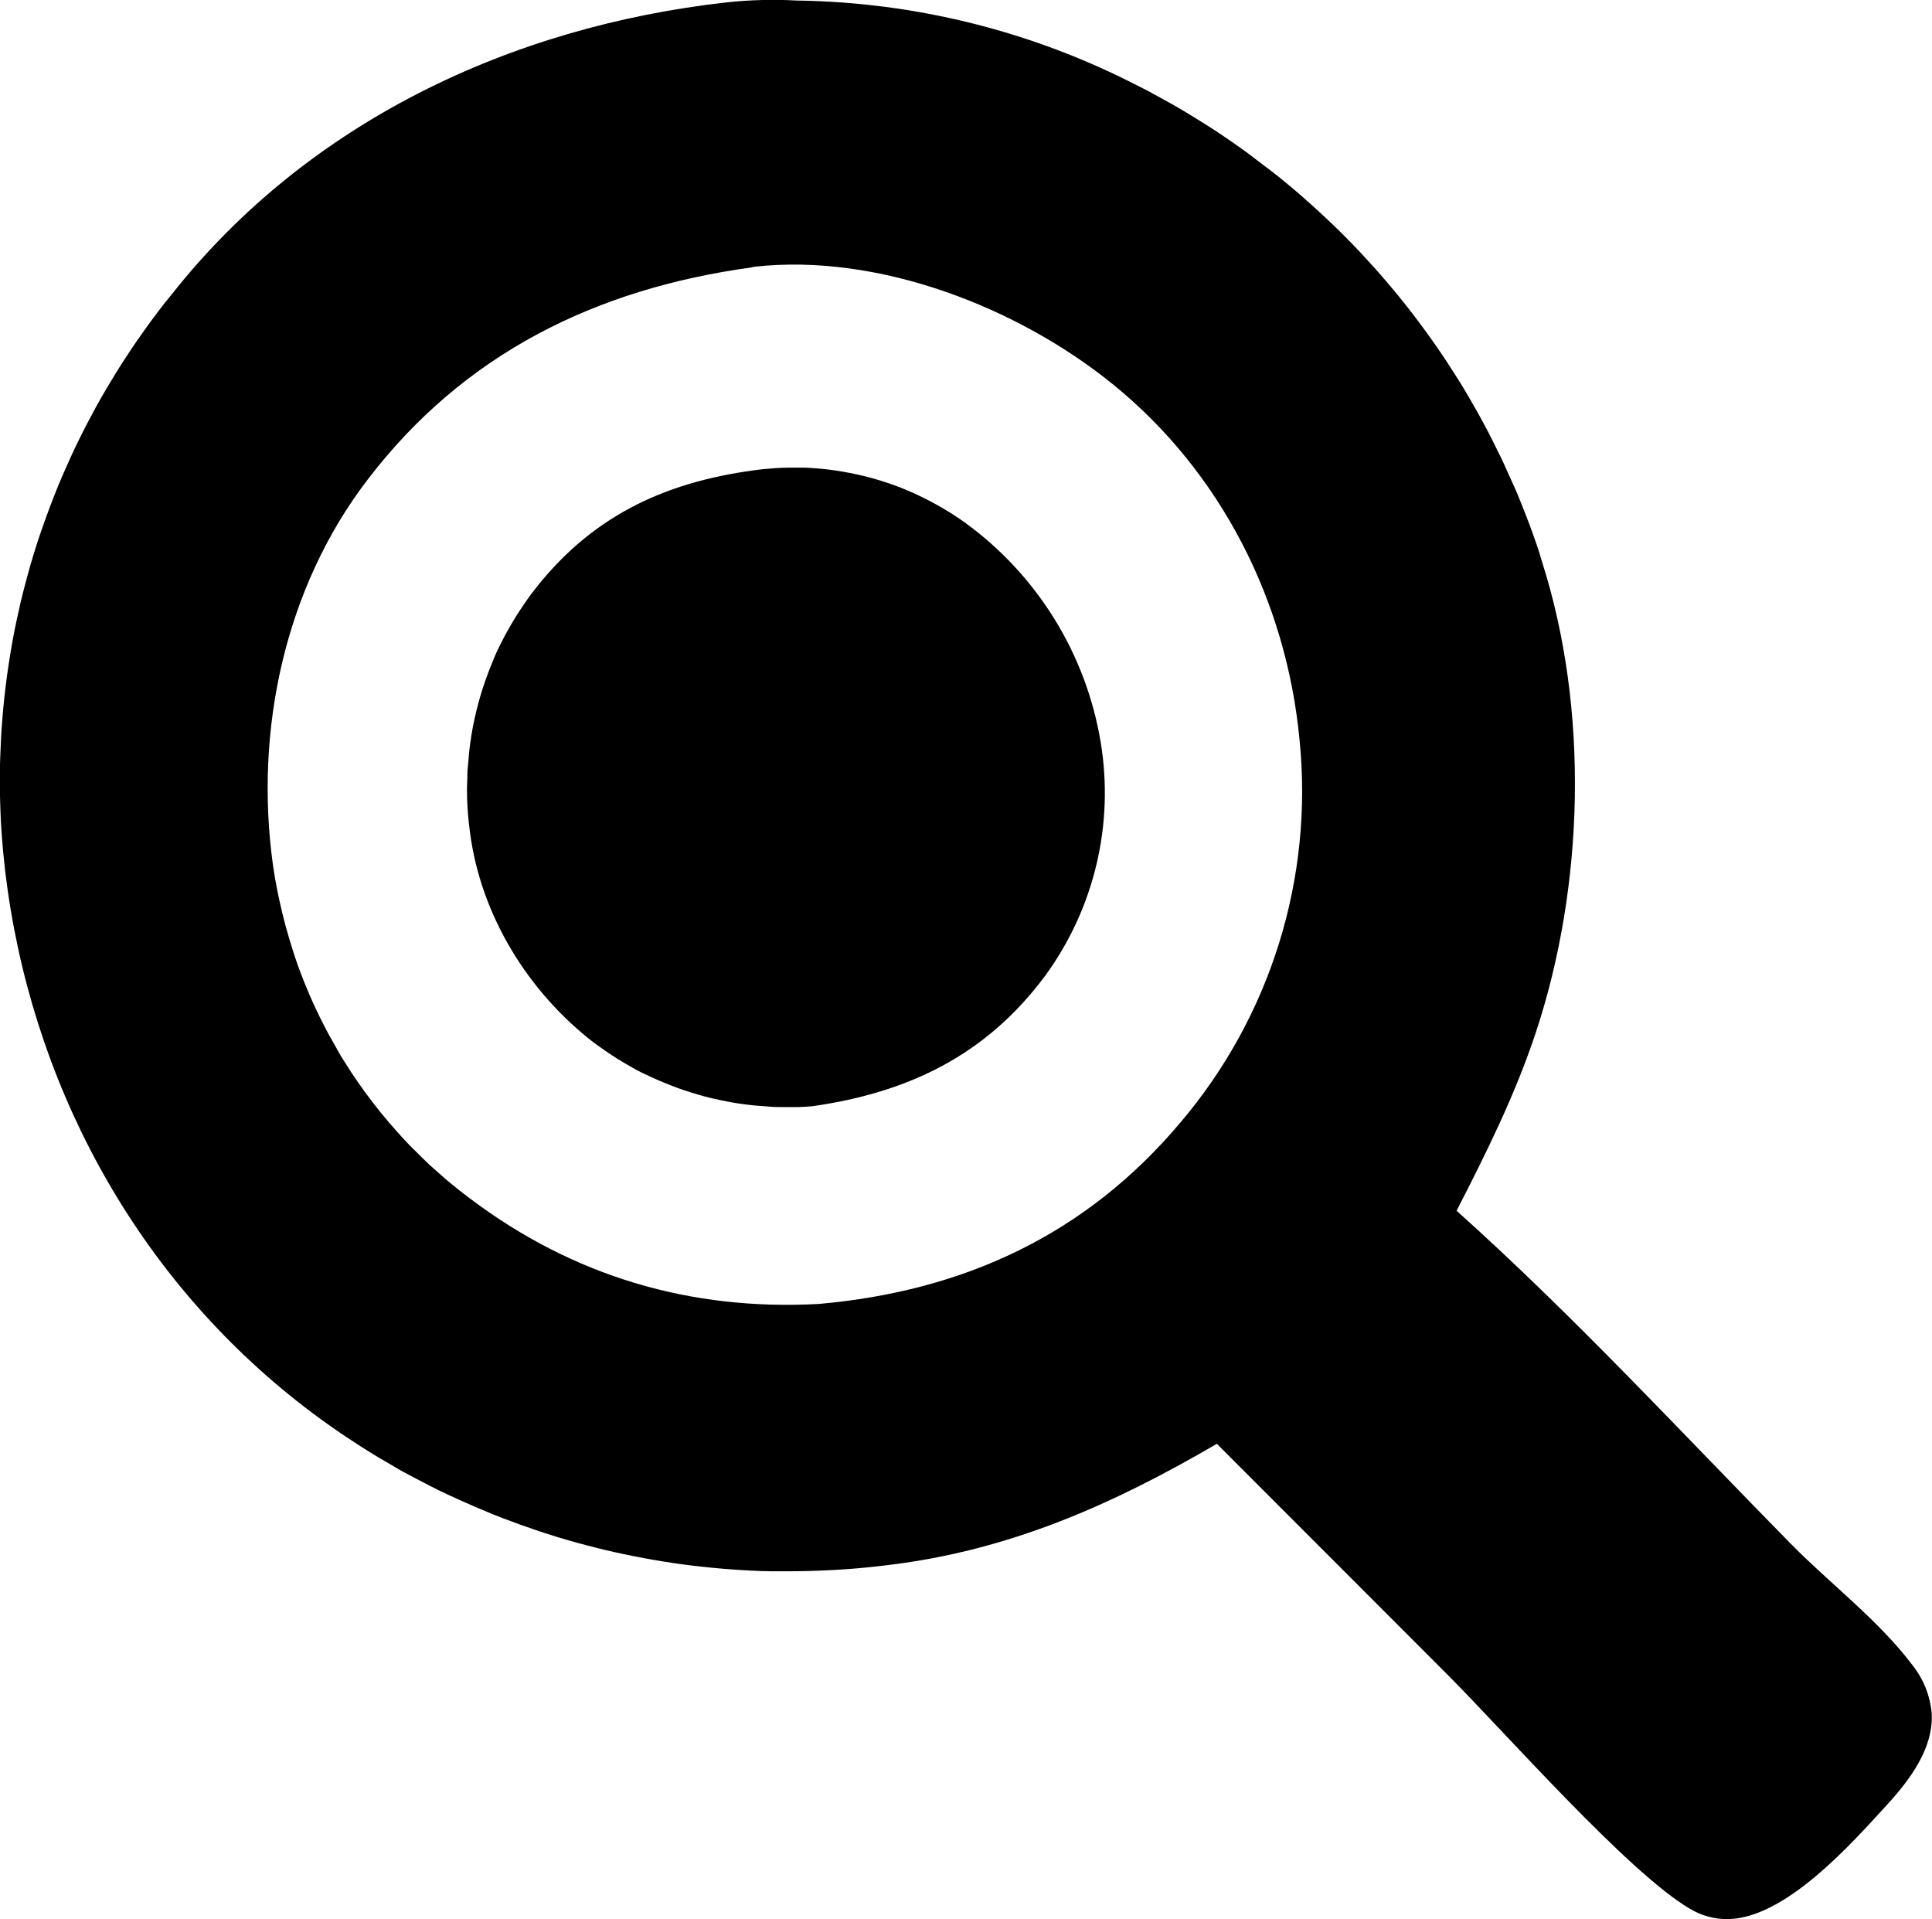
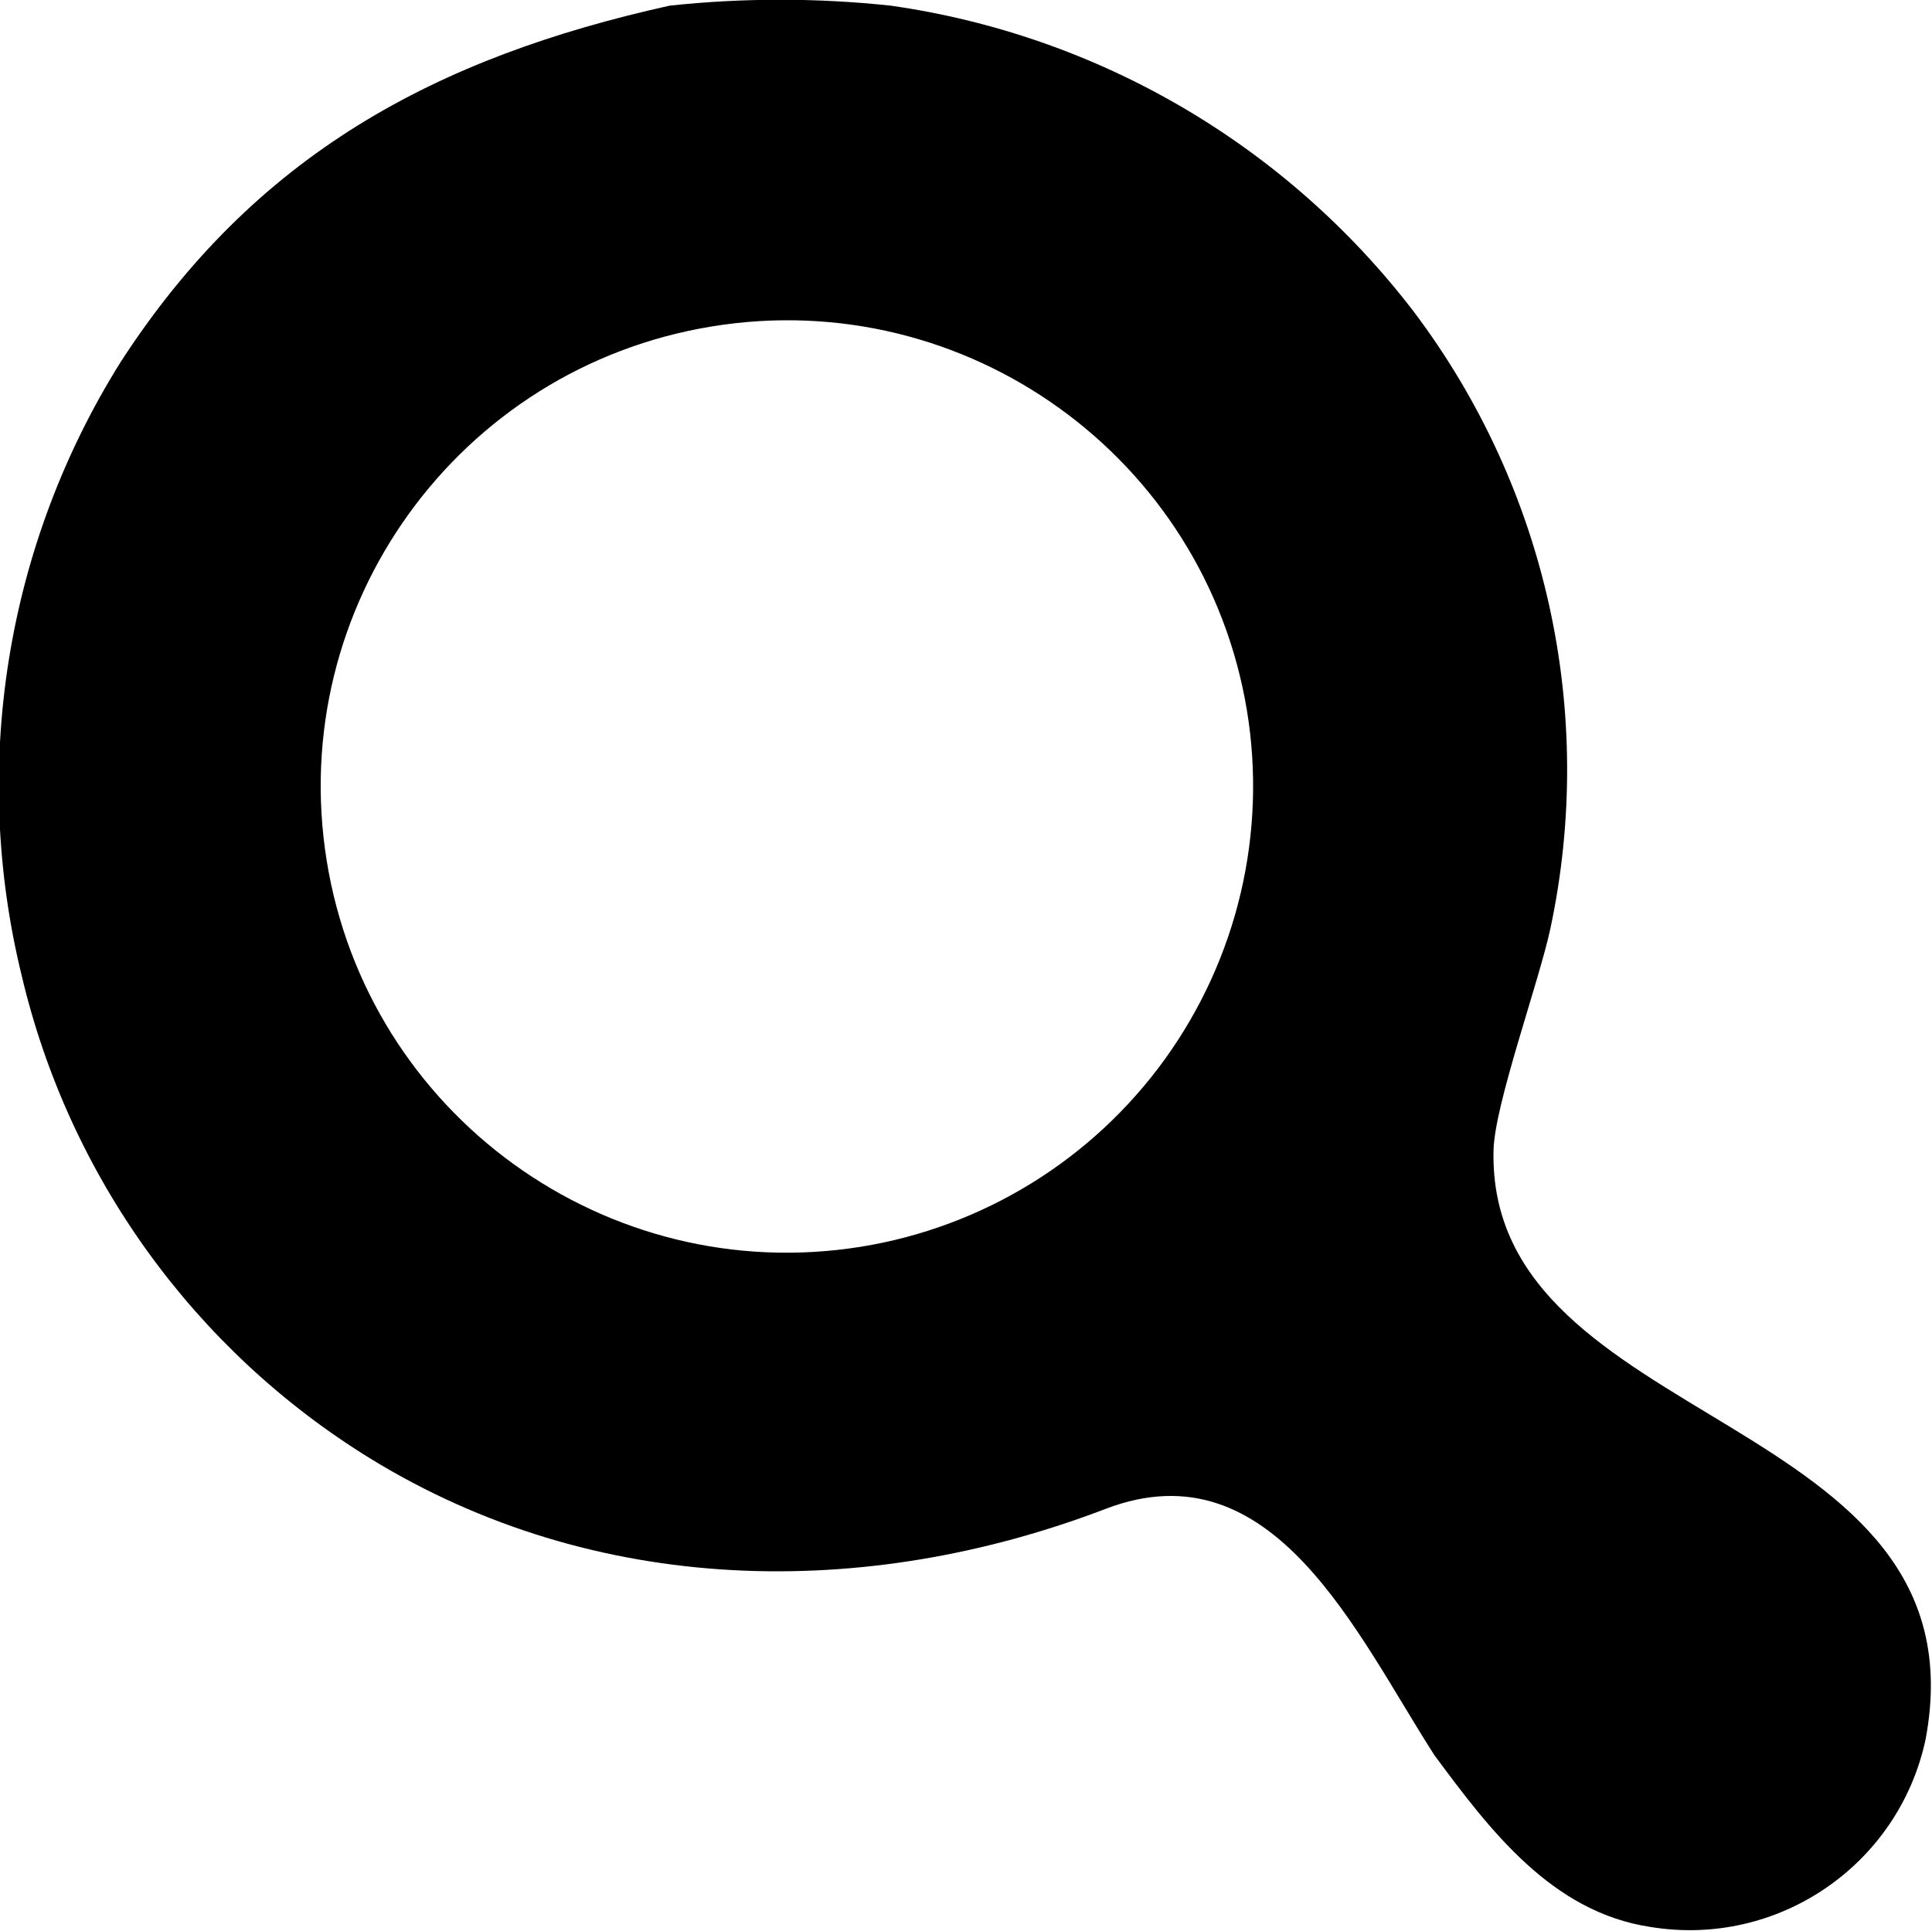
- <svg xmlns="http://www.w3.org/2000/svg" id="Слой_1" data-name="Слой 1" viewBox="0 0 320.76 318.56">
+ <svg xmlns="http://www.w3.org/2000/svg" id="aadcd647-c2a9-43b0-8288-783367238b68" data-name="Слой 1" viewBox="0 0 48.03 48">
  <defs>
    <style>
-       .cls-1 {
+       .a4bb68df-6e73-4ecb-bdd3-e6ec0ea19e8b {
        fill: currentColor;
+         fill-rule: evenodd;
      }
    </style>
  </defs>
-   <path class="cls-1" d="M472.17,353.69a71.25,71.25,0,0,1,11.78-.32,127.26,127.26,0,0,1,56.52,14.1c1,.5,2,1,2.95,1.54s1.94,1.06,2.91,1.61,1.92,1.11,2.87,1.69,1.89,1.16,2.82,1.75,1.87,1.21,2.79,1.83,1.83,1.25,2.73,1.89,1.8,1.3,2.69,2,1.77,1.34,2.64,2,1.73,1.39,2.59,2.09,1.7,1.43,2.53,2.16,1.67,1.47,2.48,2.22,1.63,1.51,2.43,2.28,1.59,1.54,2.37,2.33,1.55,1.59,2.31,2.4,1.51,1.63,2.25,2.45,1.46,1.67,2.18,2.51,1.43,1.7,2.13,2.56,1.38,1.73,2.06,2.61,1.34,1.77,2,2.67,1.3,1.8,1.93,2.71,1.26,1.83,1.86,2.76,1.21,1.86,1.8,2.8,1.16,1.89,1.72,2.85,1.11,1.92,1.65,2.89,1.06,1.95,1.58,2.93,1,2,1.5,3,1,2,1.43,3,.92,2,1.36,3,.87,2,1.28,3.07.82,2.06,1.21,3.1.76,2.08,1.13,3.13.71,2.1,1,3.16c7.85,24.49,7.05,53.75-.93,78-3.44,10.44-8.23,20.08-13.23,29.82,19.42,17.4,37.2,36.69,55.47,55.27,6.51,6.62,14.62,12.73,20.2,20.15a14.87,14.87,0,0,1,3.2,7.94c.38,5.85-3.65,11.14-7.39,15.24-6,6.55-16.82,18.81-26.41,19a12,12,0,0,1-6.38-1.75c-10.21-6-30.57-29.18-40.2-38.84l-38.29-38.32c-17.29,10.09-34.41,17.7-54.51,20.12-1.08.14-2.16.26-3.25.37s-2.17.21-3.25.29-2.17.15-3.26.2-2.18.1-3.27.13-2.18.05-3.27.05-2.18,0-3.27,0-2.17-.06-3.26-.11-2.18-.12-3.26-.2-2.18-.17-3.26-.28-2.17-.22-3.25-.35-2.16-.28-3.24-.44-2.15-.33-3.22-.52-2.15-.38-3.22-.6-2.13-.43-3.19-.67-2.13-.49-3.18-.76-2.11-.54-3.16-.83-2.1-.6-3.14-.91l-3.12-1c-1-.34-2.06-.7-3.09-1.07s-2-.75-3.06-1.14-2-.8-3-1.22-2-.84-3-1.29-2-.89-3-1.36-2-.95-2.94-1.44-1.94-1-2.9-1.51-1.91-1-2.86-1.58-1.88-1.09-2.82-1.65-1.86-1.14-2.77-1.72-1.84-1.19-2.74-1.79-1.8-1.23-2.69-1.86-1.77-1.27-2.64-1.92-1.74-1.32-2.6-2c-27.44-21.67-44.36-53.49-48.49-88.07q-.18-1.59-.33-3.18c-.1-1.07-.18-2.13-.26-3.19s-.13-2.13-.17-3.19-.08-2.13-.1-3.2,0-2.13,0-3.2,0-2.13.06-3.19.08-2.13.14-3.2.14-2.12.23-3.19.18-2.12.3-3.18.24-2.12.38-3.17.29-2.12.46-3.17.34-2.1.53-3.15.4-2.1.62-3.14.45-2.08.69-3.12.51-2.07.78-3.1.55-2.06.84-3.09.61-2,.93-3.06.66-2,1-3,.71-2,1.08-3,.75-2,1.15-3,.8-2,1.22-2.95.86-1.95,1.3-2.92.9-1.93,1.37-2.89.95-1.91,1.44-2.85,1-1.89,1.51-2.82,1.05-1.86,1.59-2.78,1.09-1.83,1.65-2.74,1.13-1.8,1.72-2.69,1.17-1.78,1.78-2.66,1.22-1.74,1.85-2.61,1.27-1.71,1.91-2.56,1.31-1.68,2-2.51C402.77,373.53,436.51,357.71,472.17,353.69Zm4.18,44c-25.7,3.53-47.66,14.26-63.66,35.22-13.79,18-18.81,41.72-15.71,64,.1.68.2,1.36.31,2s.24,1.35.37,2,.27,1.34.42,2,.3,1.34.46,2,.33,1.33.51,2,.37,1.32.57,2,.4,1.32.61,2,.43,1.31.66,2,.46,1.3.71,1.94.49,1.29.75,1.92.53,1.27.8,1.9.56,1.26.85,1.88.59,1.25.89,1.86.62,1.23.94,1.84.65,1.21,1,1.81.68,1.2,1,1.79.7,1.18,1.07,1.76.74,1.17,1.11,1.74l1.16,1.71q.58.84,1.2,1.68c.41.55.82,1.1,1.24,1.64s.85,1.09,1.28,1.62.87,1.06,1.32,1.59.9,1,1.36,1.55.92,1,1.39,1.52.95,1,1.44,1.48,1,1,1.47,1.45,1,1,1.5,1.42,1,.92,1.54,1.37,1,.9,1.57,1.34l1.6,1.3,1.64,1.25c17.11,12.89,36.59,18.65,57.91,17.48,24-2.12,44.32-11.47,60-30.11a84.91,84.91,0,0,0,19.78-63.6c-2.18-22.91-13-44.35-30.93-58.92-15.84-12.86-39-21.87-59.66-19.55Z" transform="translate(-351.66 -353.28)" />
-   <path class="cls-1" d="M478.29,431.17c.73-.07,1.47-.13,2.21-.18s1.48-.07,2.22-.08,1.48,0,2.22,0,1.48.07,2.22.12,1.47.13,2.21.22,1.46.2,2.19.33,1.46.26,2.18.42,1.45.32,2.16.51,1.43.4,2.14.62,1.4.46,2.1.71,1.38.52,2.07.81,1.36.58,2,.9,1.33.64,2,1,1.3.7,1.94,1.08,1.27.76,1.89,1.16,1.23.83,1.84,1.26a56.44,56.44,0,0,1,22.51,36.38,51.47,51.47,0,0,1-9.28,38.94c-9.77,13.1-22.63,19.27-38.51,21.55q-1.2.11-2.4.15c-.8,0-1.61,0-2.41,0s-1.61,0-2.41-.08-1.6-.1-2.4-.18-1.6-.18-2.39-.29-1.59-.25-2.38-.41-1.57-.32-2.35-.5-1.56-.4-2.33-.62-1.54-.46-2.3-.72-1.52-.53-2.26-.83-1.49-.6-2.23-.92-1.46-.67-2.18-1-1.43-.73-2.13-1.13-1.39-.79-2.08-1.22-1.35-.86-2-1.31-1.32-.92-2-1.41c-11-8.46-18.88-21.19-20.67-35.06-.12-.89-.22-1.79-.3-2.68s-.13-1.8-.16-2.7-.05-1.8,0-2.7,0-1.8.11-2.7.14-1.79.24-2.68.23-1.79.37-2.68.32-1.77.51-2.65.41-1.75.64-2.62.49-1.73.77-2.59.58-1.7.9-2.55.67-1.67,1-2.49.75-1.64,1.15-2.44.83-1.6,1.28-2.38.9-1.56,1.39-2.32,1-1.51,1.5-2.24,1.06-1.46,1.62-2.16C450.51,438.43,462.9,433,478.29,431.17Z" transform="translate(-351.66 -353.28)" />
+   <path class="a4bb68df-6e73-4ecb-bdd3-e6ec0ea19e8b" d="M16.65.14a25.84,25.84,0,0,1,5.49,0,19.91,19.91,0,0,1,13,7.6,18.92,18.92,0,0,1,3.4,15.36c-.29,1.34-1.38,4.35-1.41,5.49-.18,7,12.28,6.48,10.74,14.66a6,6,0,0,1-6.84,4.66c-2.46-.37-4-2.42-5.37-4.27-1.93-3-4-7.71-8.16-6.13-6,2.3-12.7,2.19-18.3-1.25a19.3,19.3,0,0,1-8.66-12A19.85,19.85,0,0,1,3,9C6.34,3.84,10.83,1.43,16.65.14ZM31,17.67A11.59,11.59,0,1,0,21.39,31,11.6,11.6,0,0,0,31,17.67Z" transform="translate(0 0)" />
</svg>
